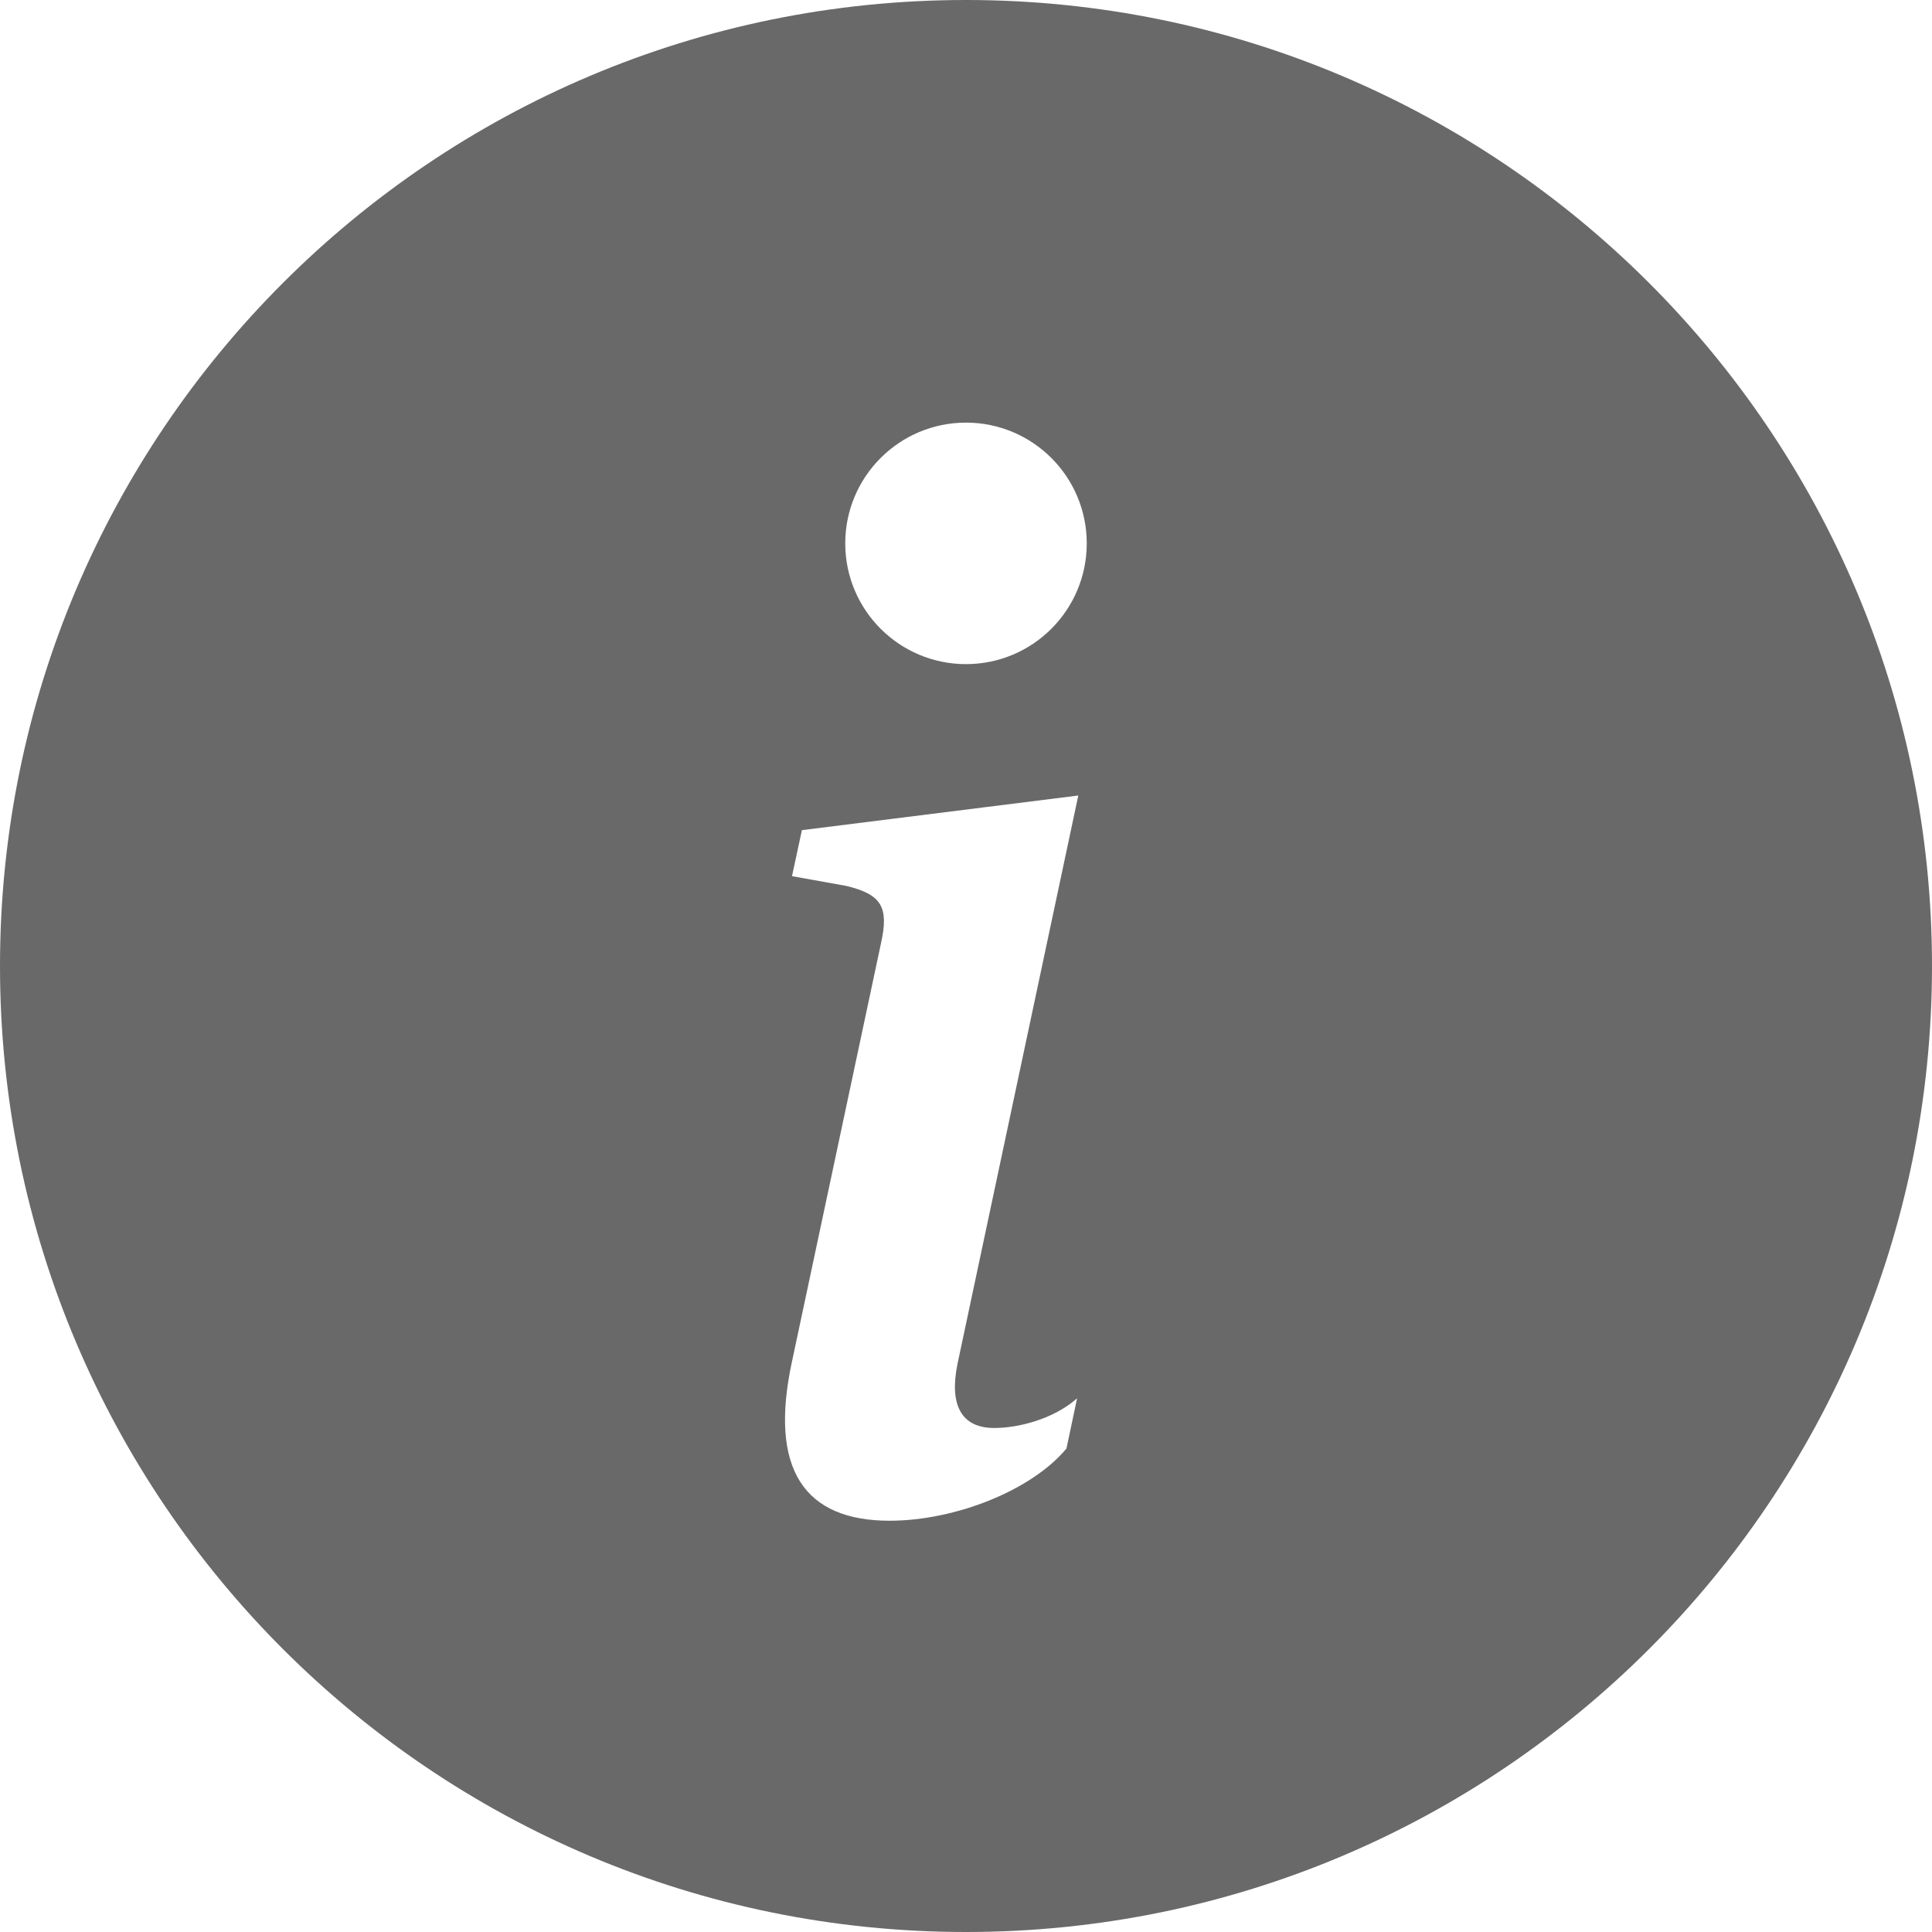
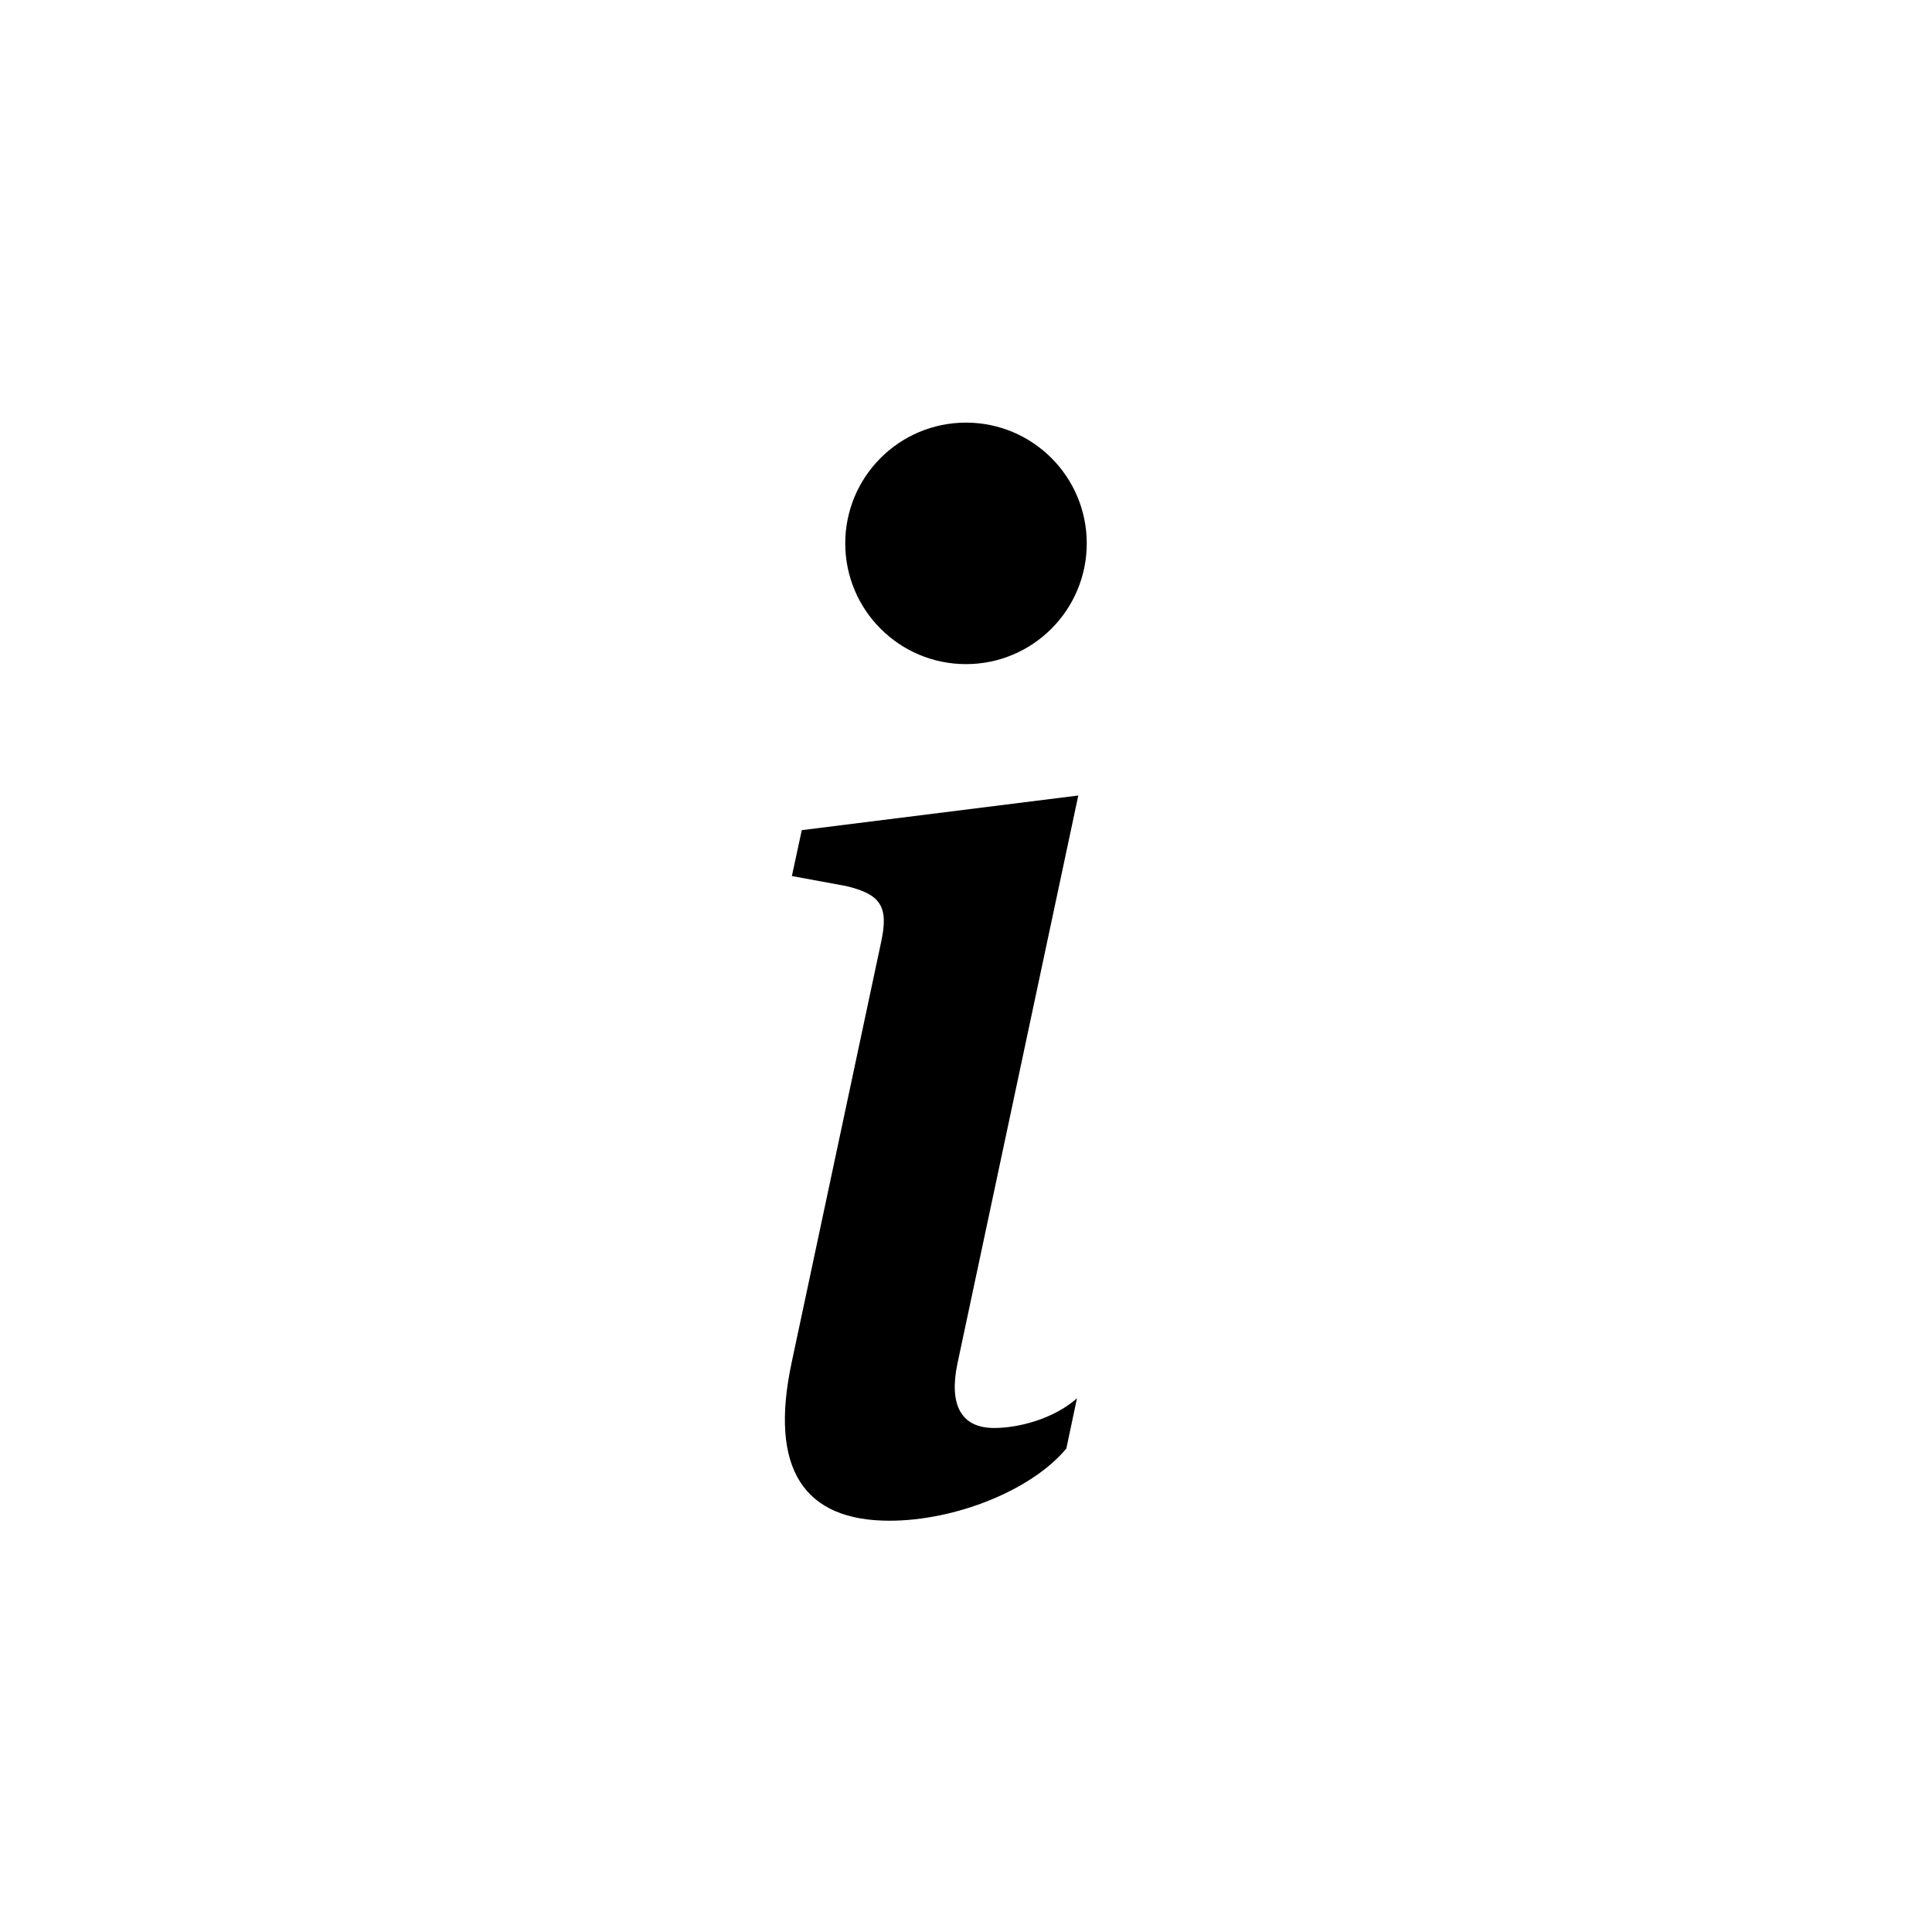
- <svg xmlns="http://www.w3.org/2000/svg" width="22" height="22" fill="#696969" class="bi bi-info-circle-fill" viewBox="0 0 16 16">
-   <path d="M8 16A8 8 0 1 0 8 0a8 8 0 0 0 0 16zm.93-9.412-1 4.705c-.07.34.029.533.304.533.194 0 .487-.07.686-.246l-.088.416c-.287.346-.92.598-1.465.598-.703 0-1.002-.422-.808-1.319l.738-3.468c.064-.293.006-.399-.287-.47l-.451-.081.082-.381 2.29-.287zM8 5.5a1 1 0 1 1 0-2 1 1 0 0 1 0 2z" />
+ <svg xmlns="http://www.w3.org/2000/svg" width="16" height="16" fill="currentColor" class="bi bi-info" viewBox="0 0 16 16">
+   <path d="m8.93 6.588-2.29.287-.082.38.45.083c.294.07.352.176.288.469l-.738 3.468c-.194.897.105 1.319.808 1.319.545 0 1.178-.252 1.465-.598l.088-.416c-.2.176-.492.246-.686.246-.275 0-.375-.193-.304-.533L8.93 6.588zM9 4.5a1 1 0 1 1-2 0 1 1 0 0 1 2 0z" />
</svg>
